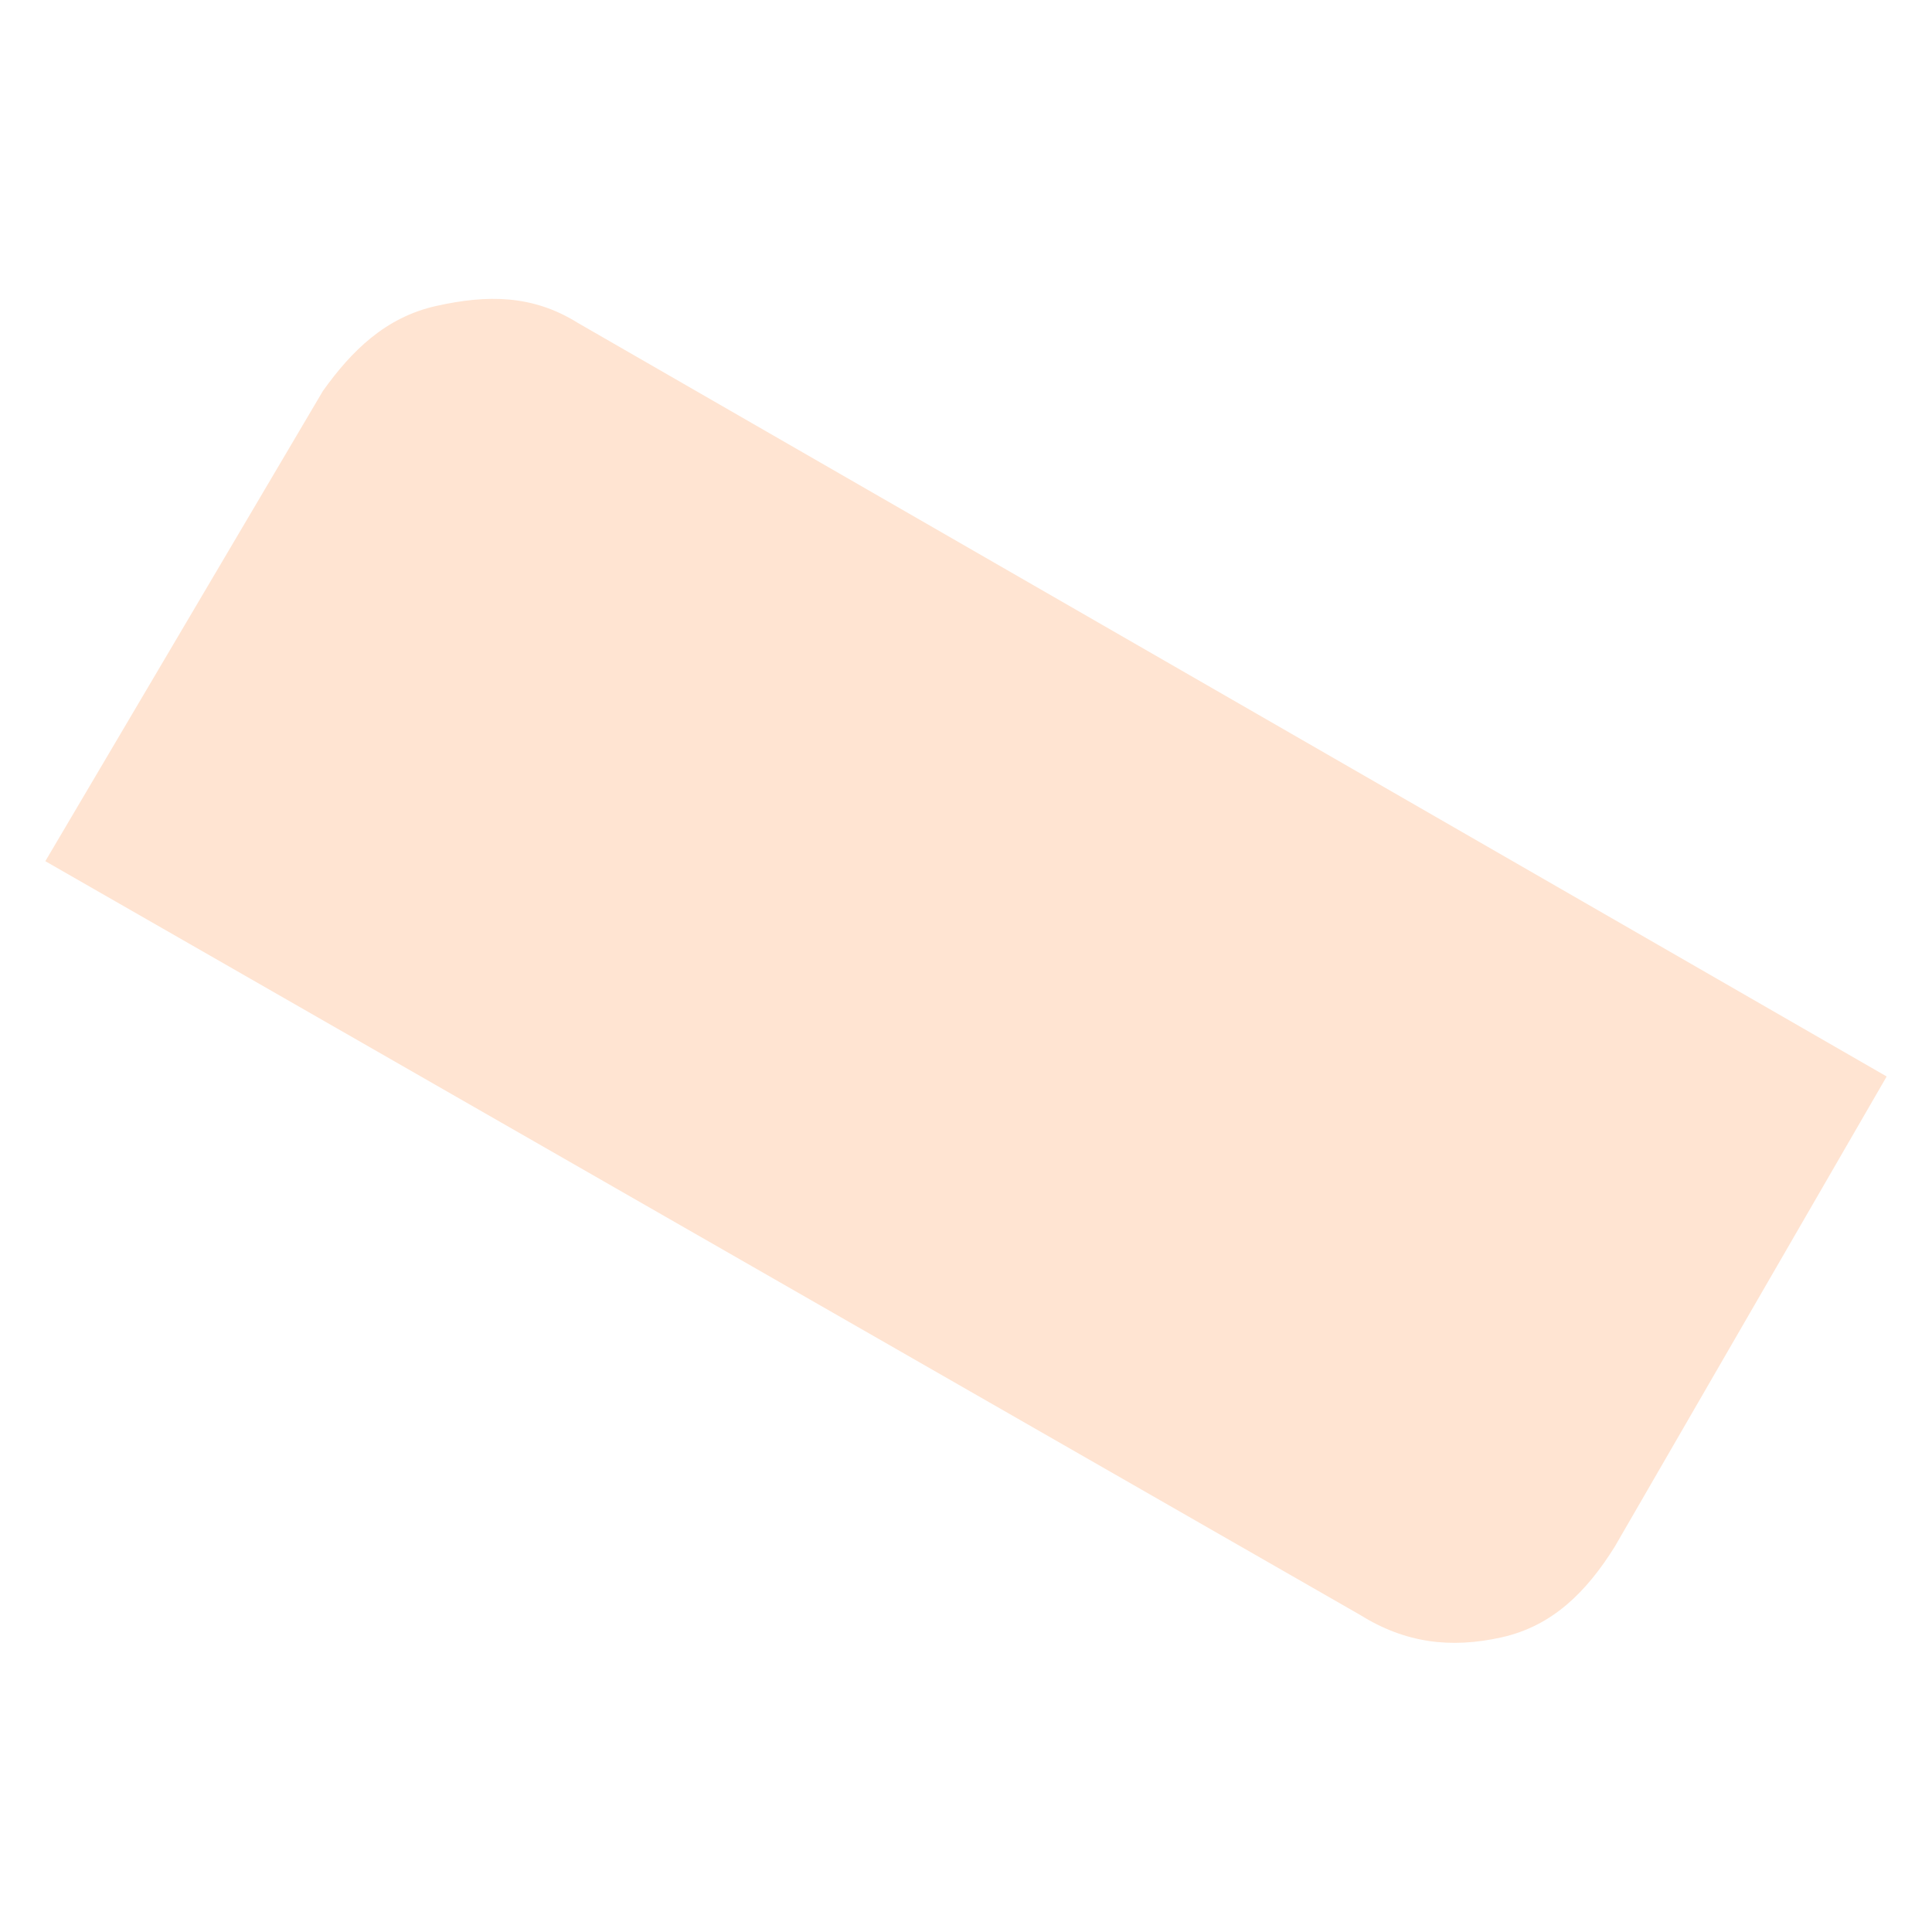
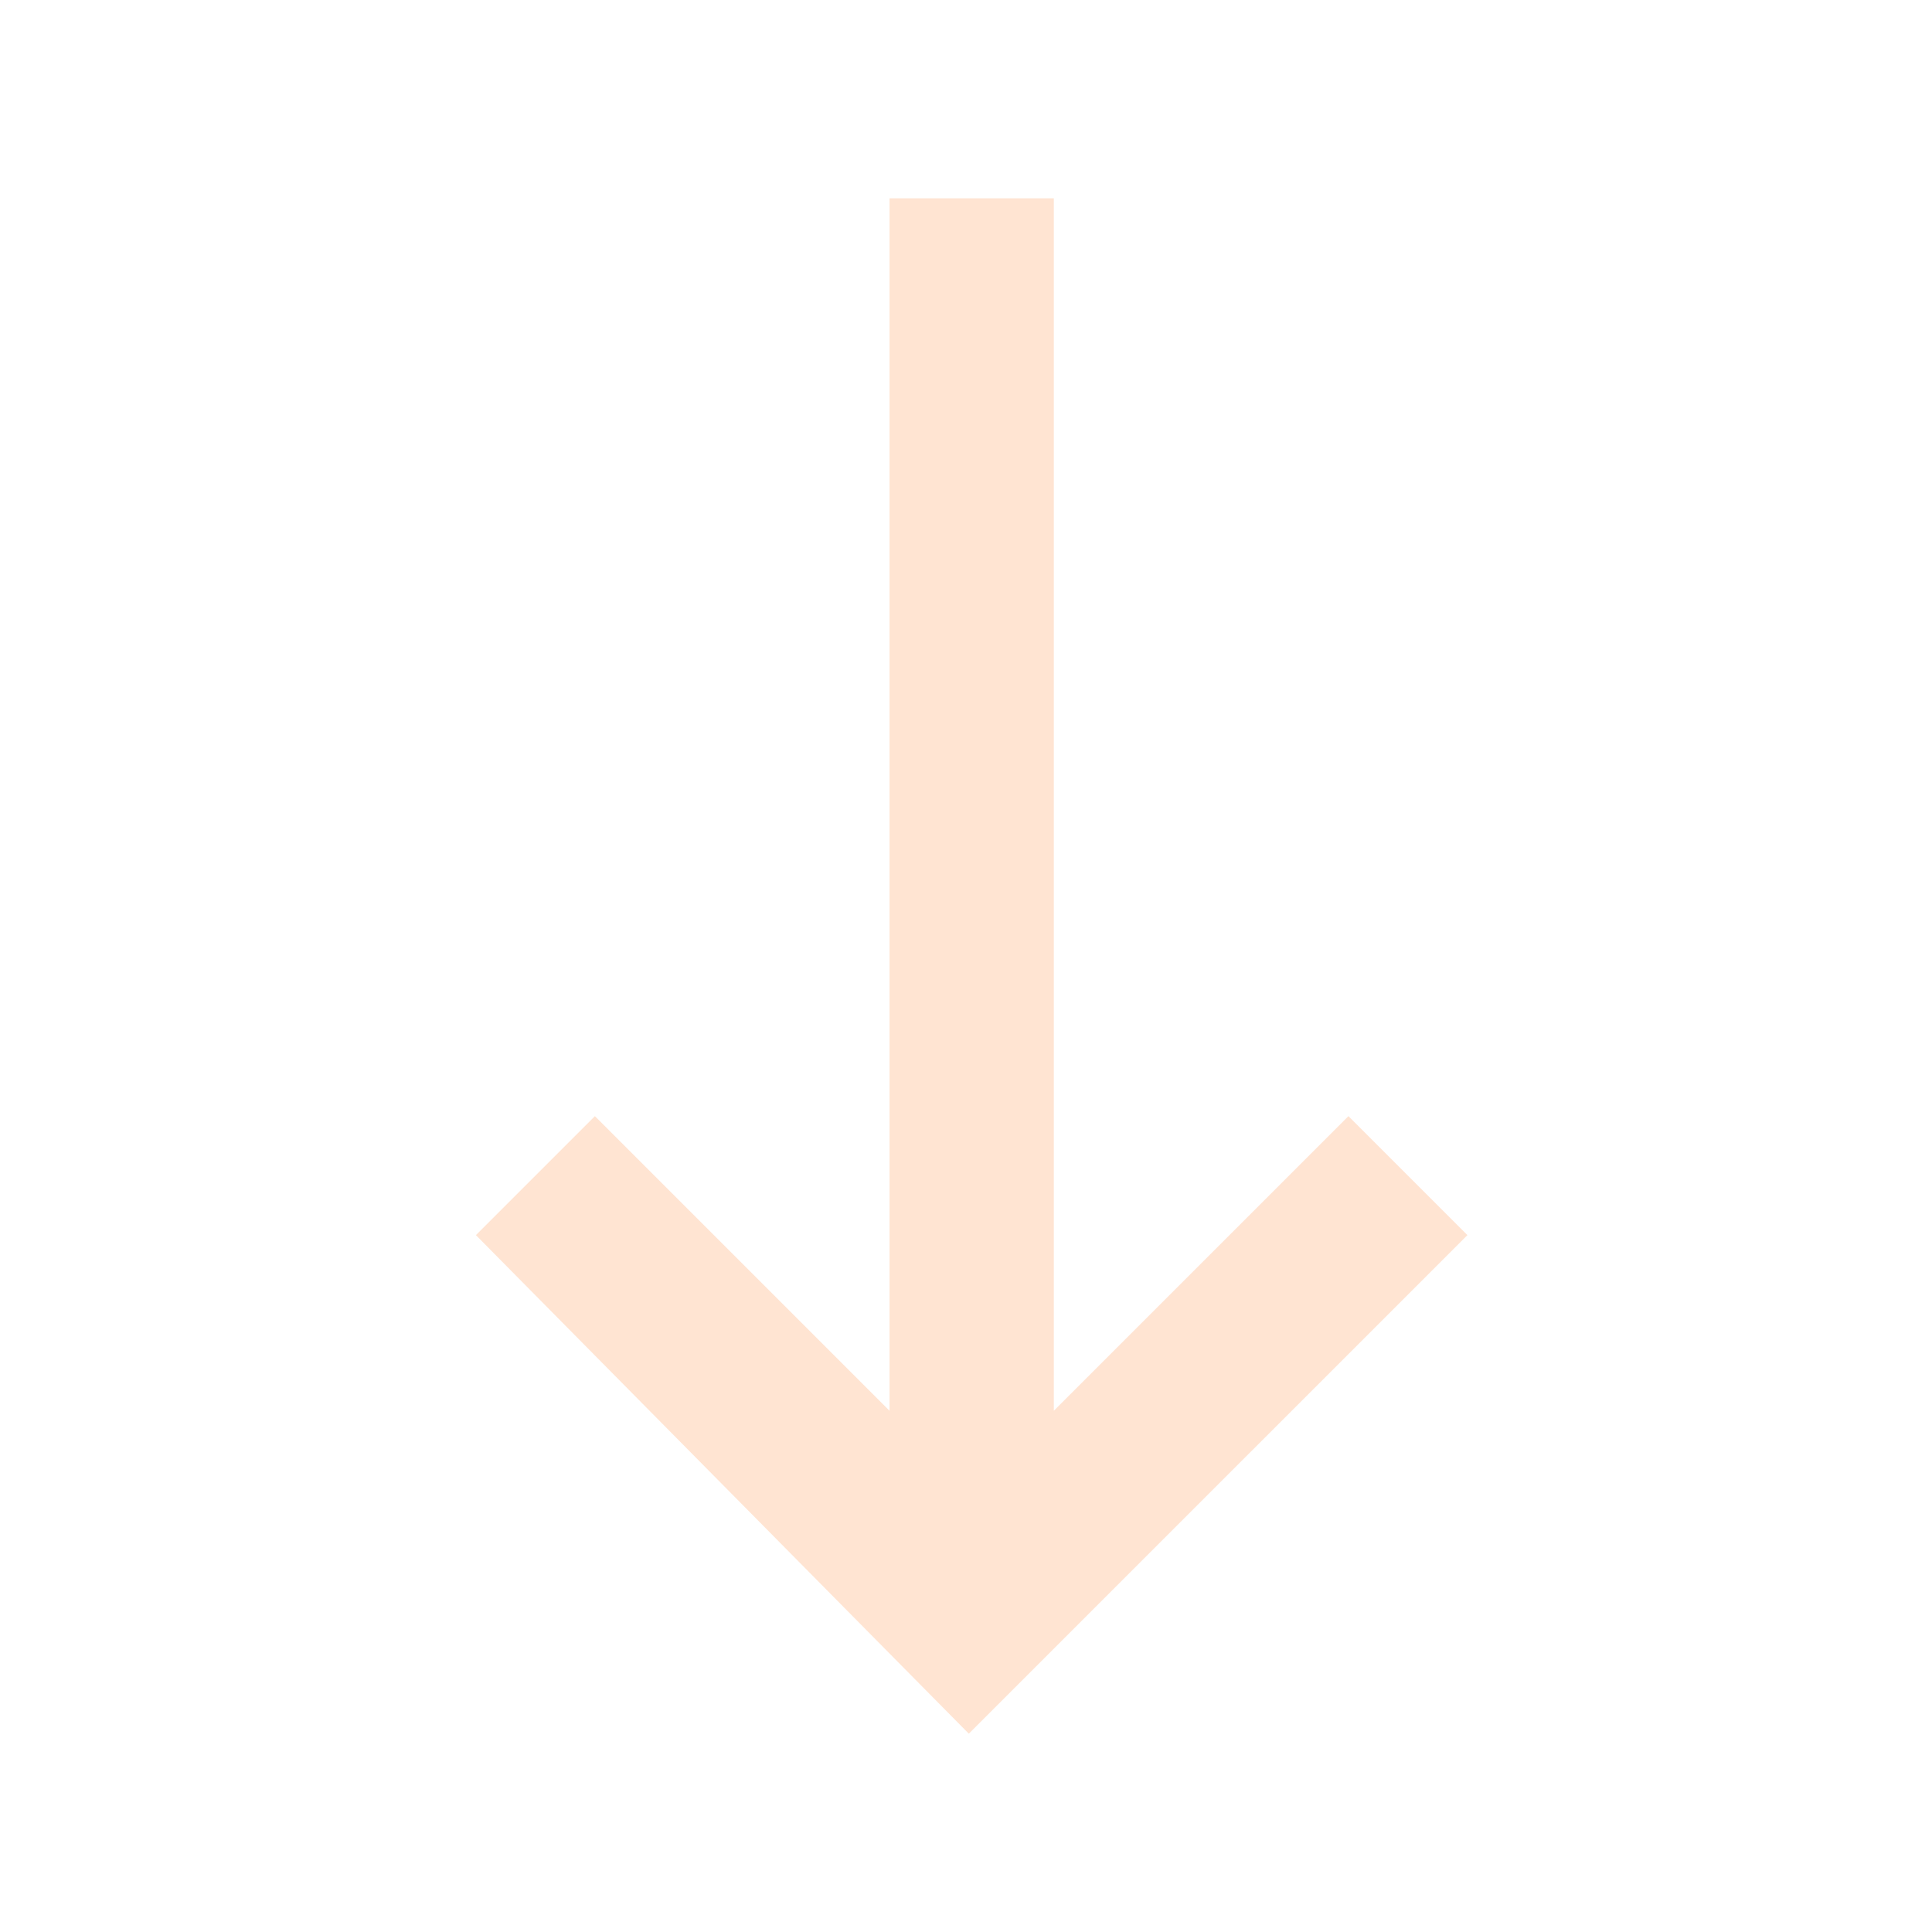
<svg xmlns="http://www.w3.org/2000/svg" version="1.1" x="0px" y="0px" viewBox="0 0 34.1 34.1" style="enable-background:new 0 0 34.1 34.1;" xml:space="preserve">
  <style type="text/css">
	.st0{fill:#FFE4D2;}
</style>
  <g id="Layer_2">
</g>
  <g id="Layer_1">
-     <path class="st0" d="M24,28.5L0.8,15.2l4.9-8.3c0.5-0.7,1.1-1.3,2-1.5s1.7-0.2,2.5,0.3l23.1,13.3l-4.8,8.3c-0.5,0.8-1.1,1.4-2,1.6   C25.6,29.1,24.8,29,24,28.5z" />
+     <polygon class="st0" points="25.9,21.8 23.8,19.7 18.6,24.9 18.6,3.5 15.7,3.5 15.7,24.9 10.5,19.7 8.4,21.8 17.1,30.6  " />
  </g>
</svg>
